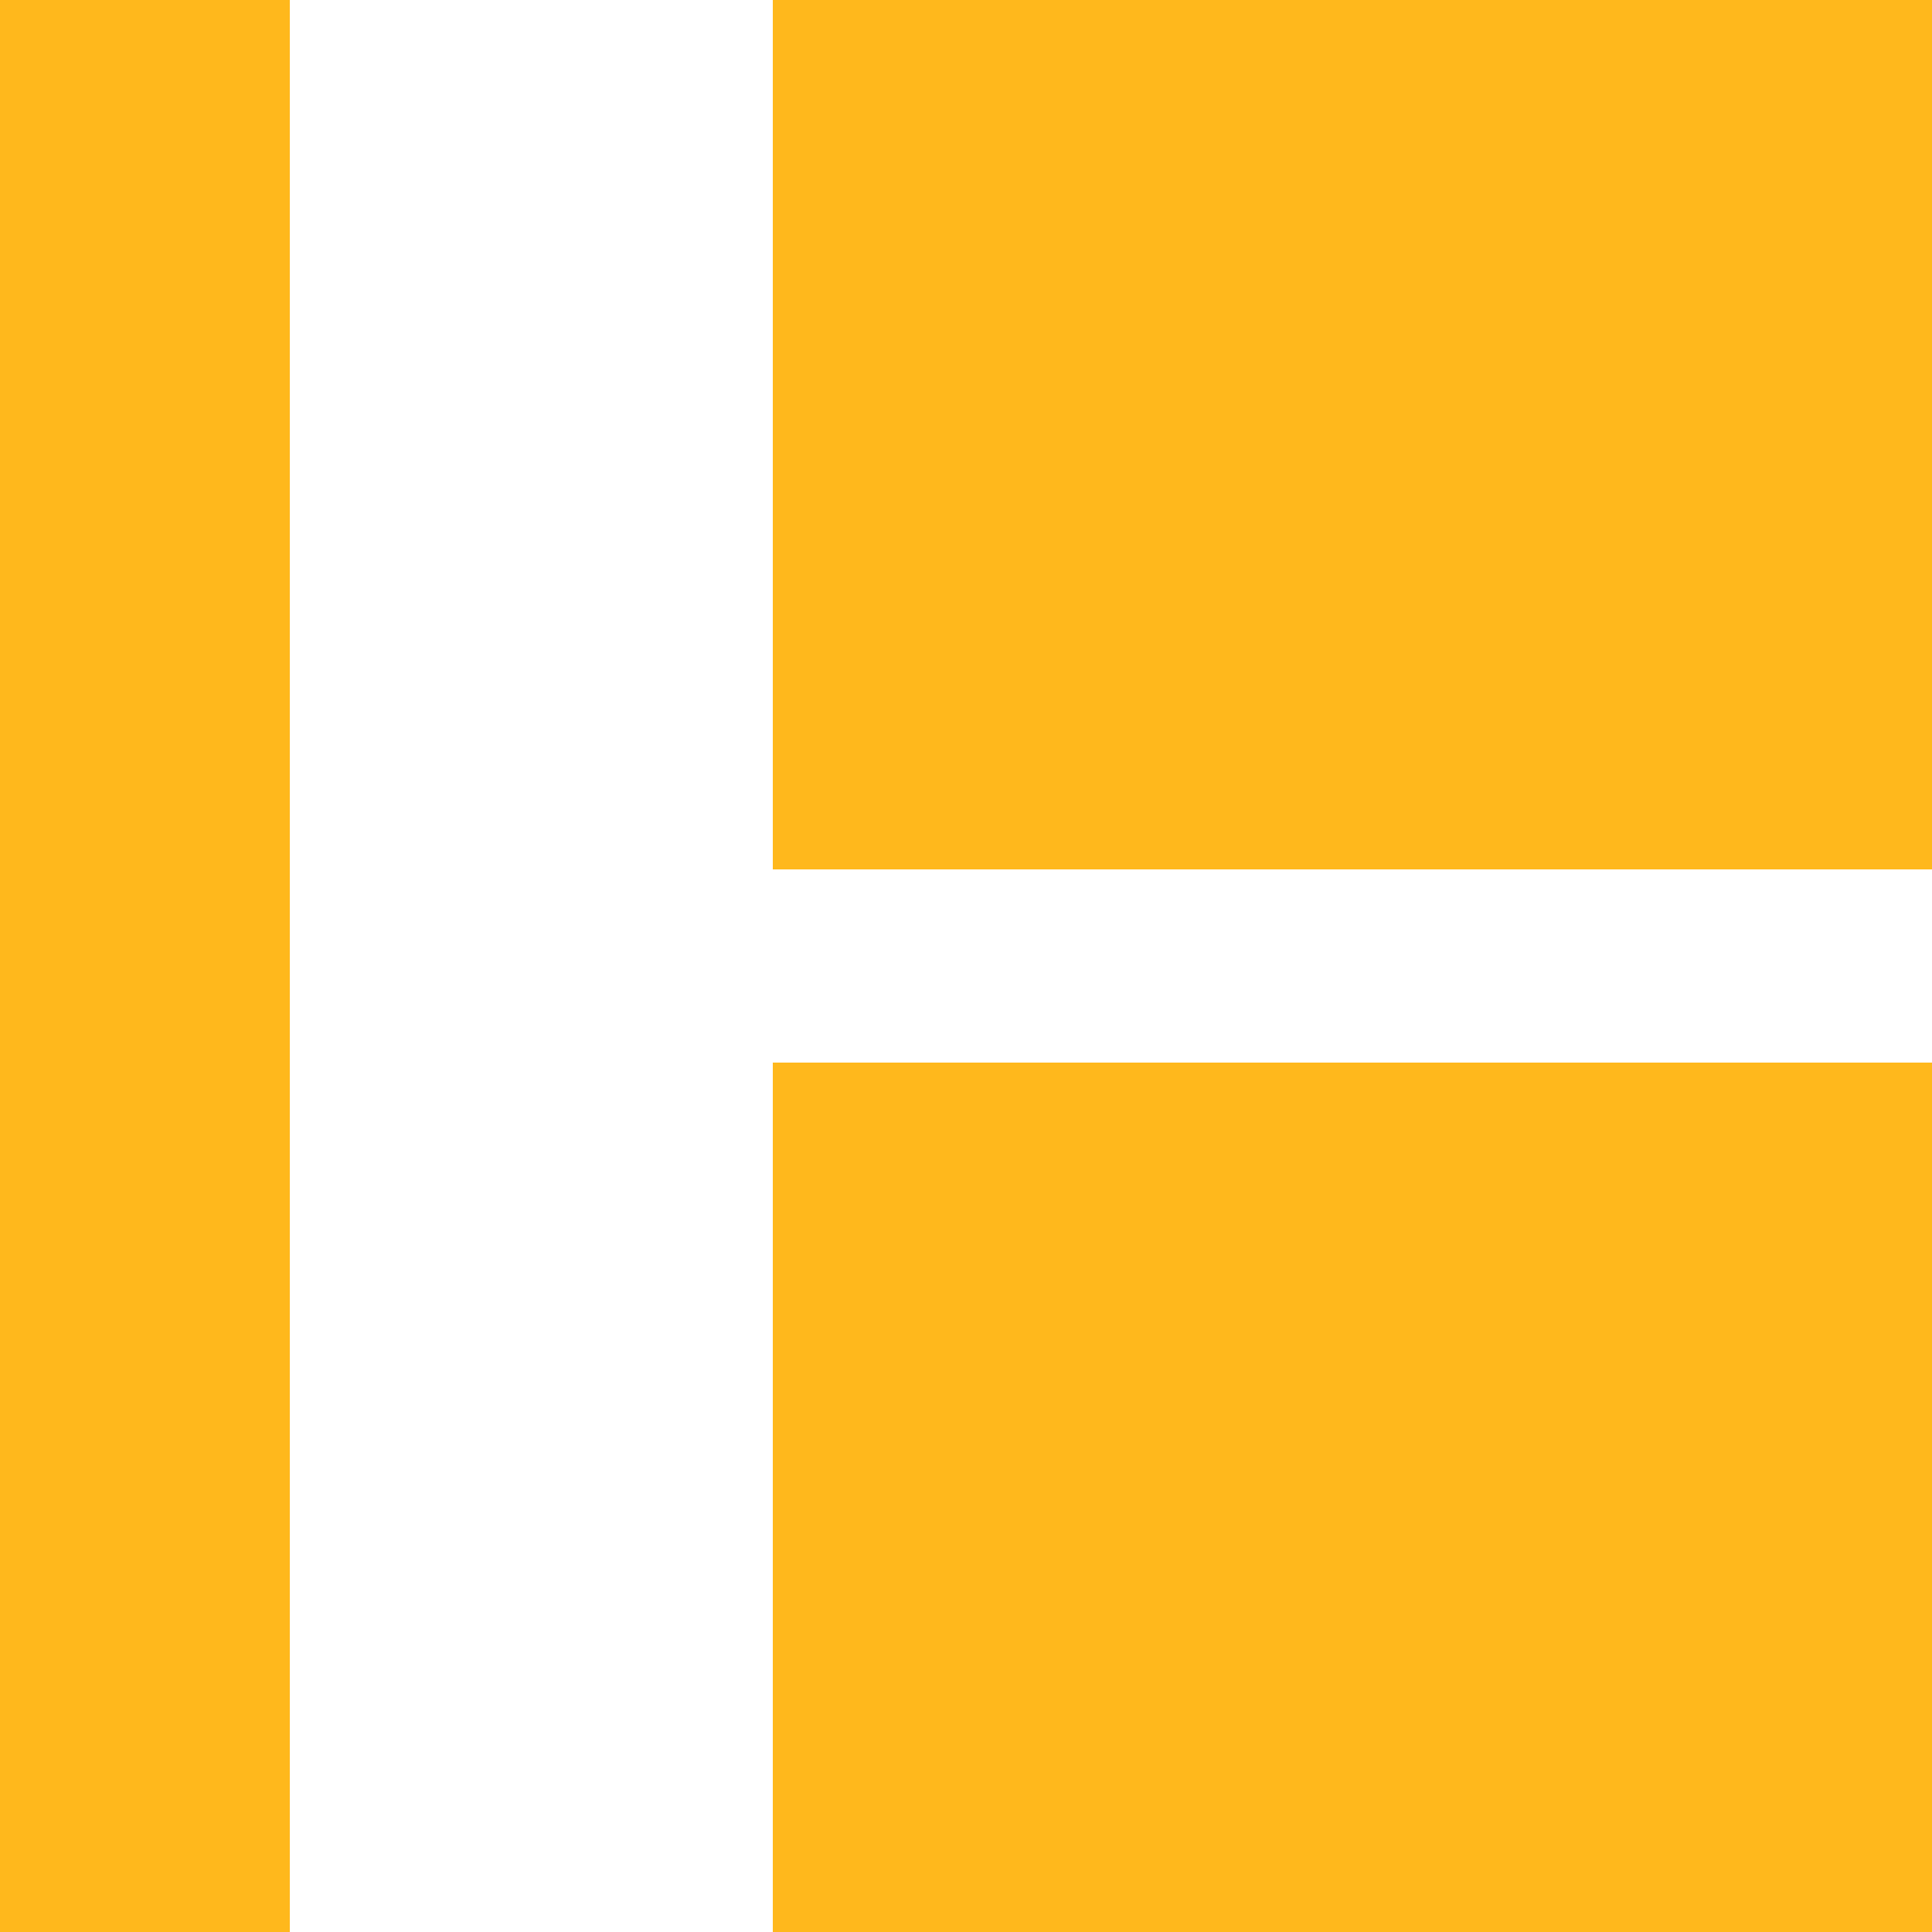
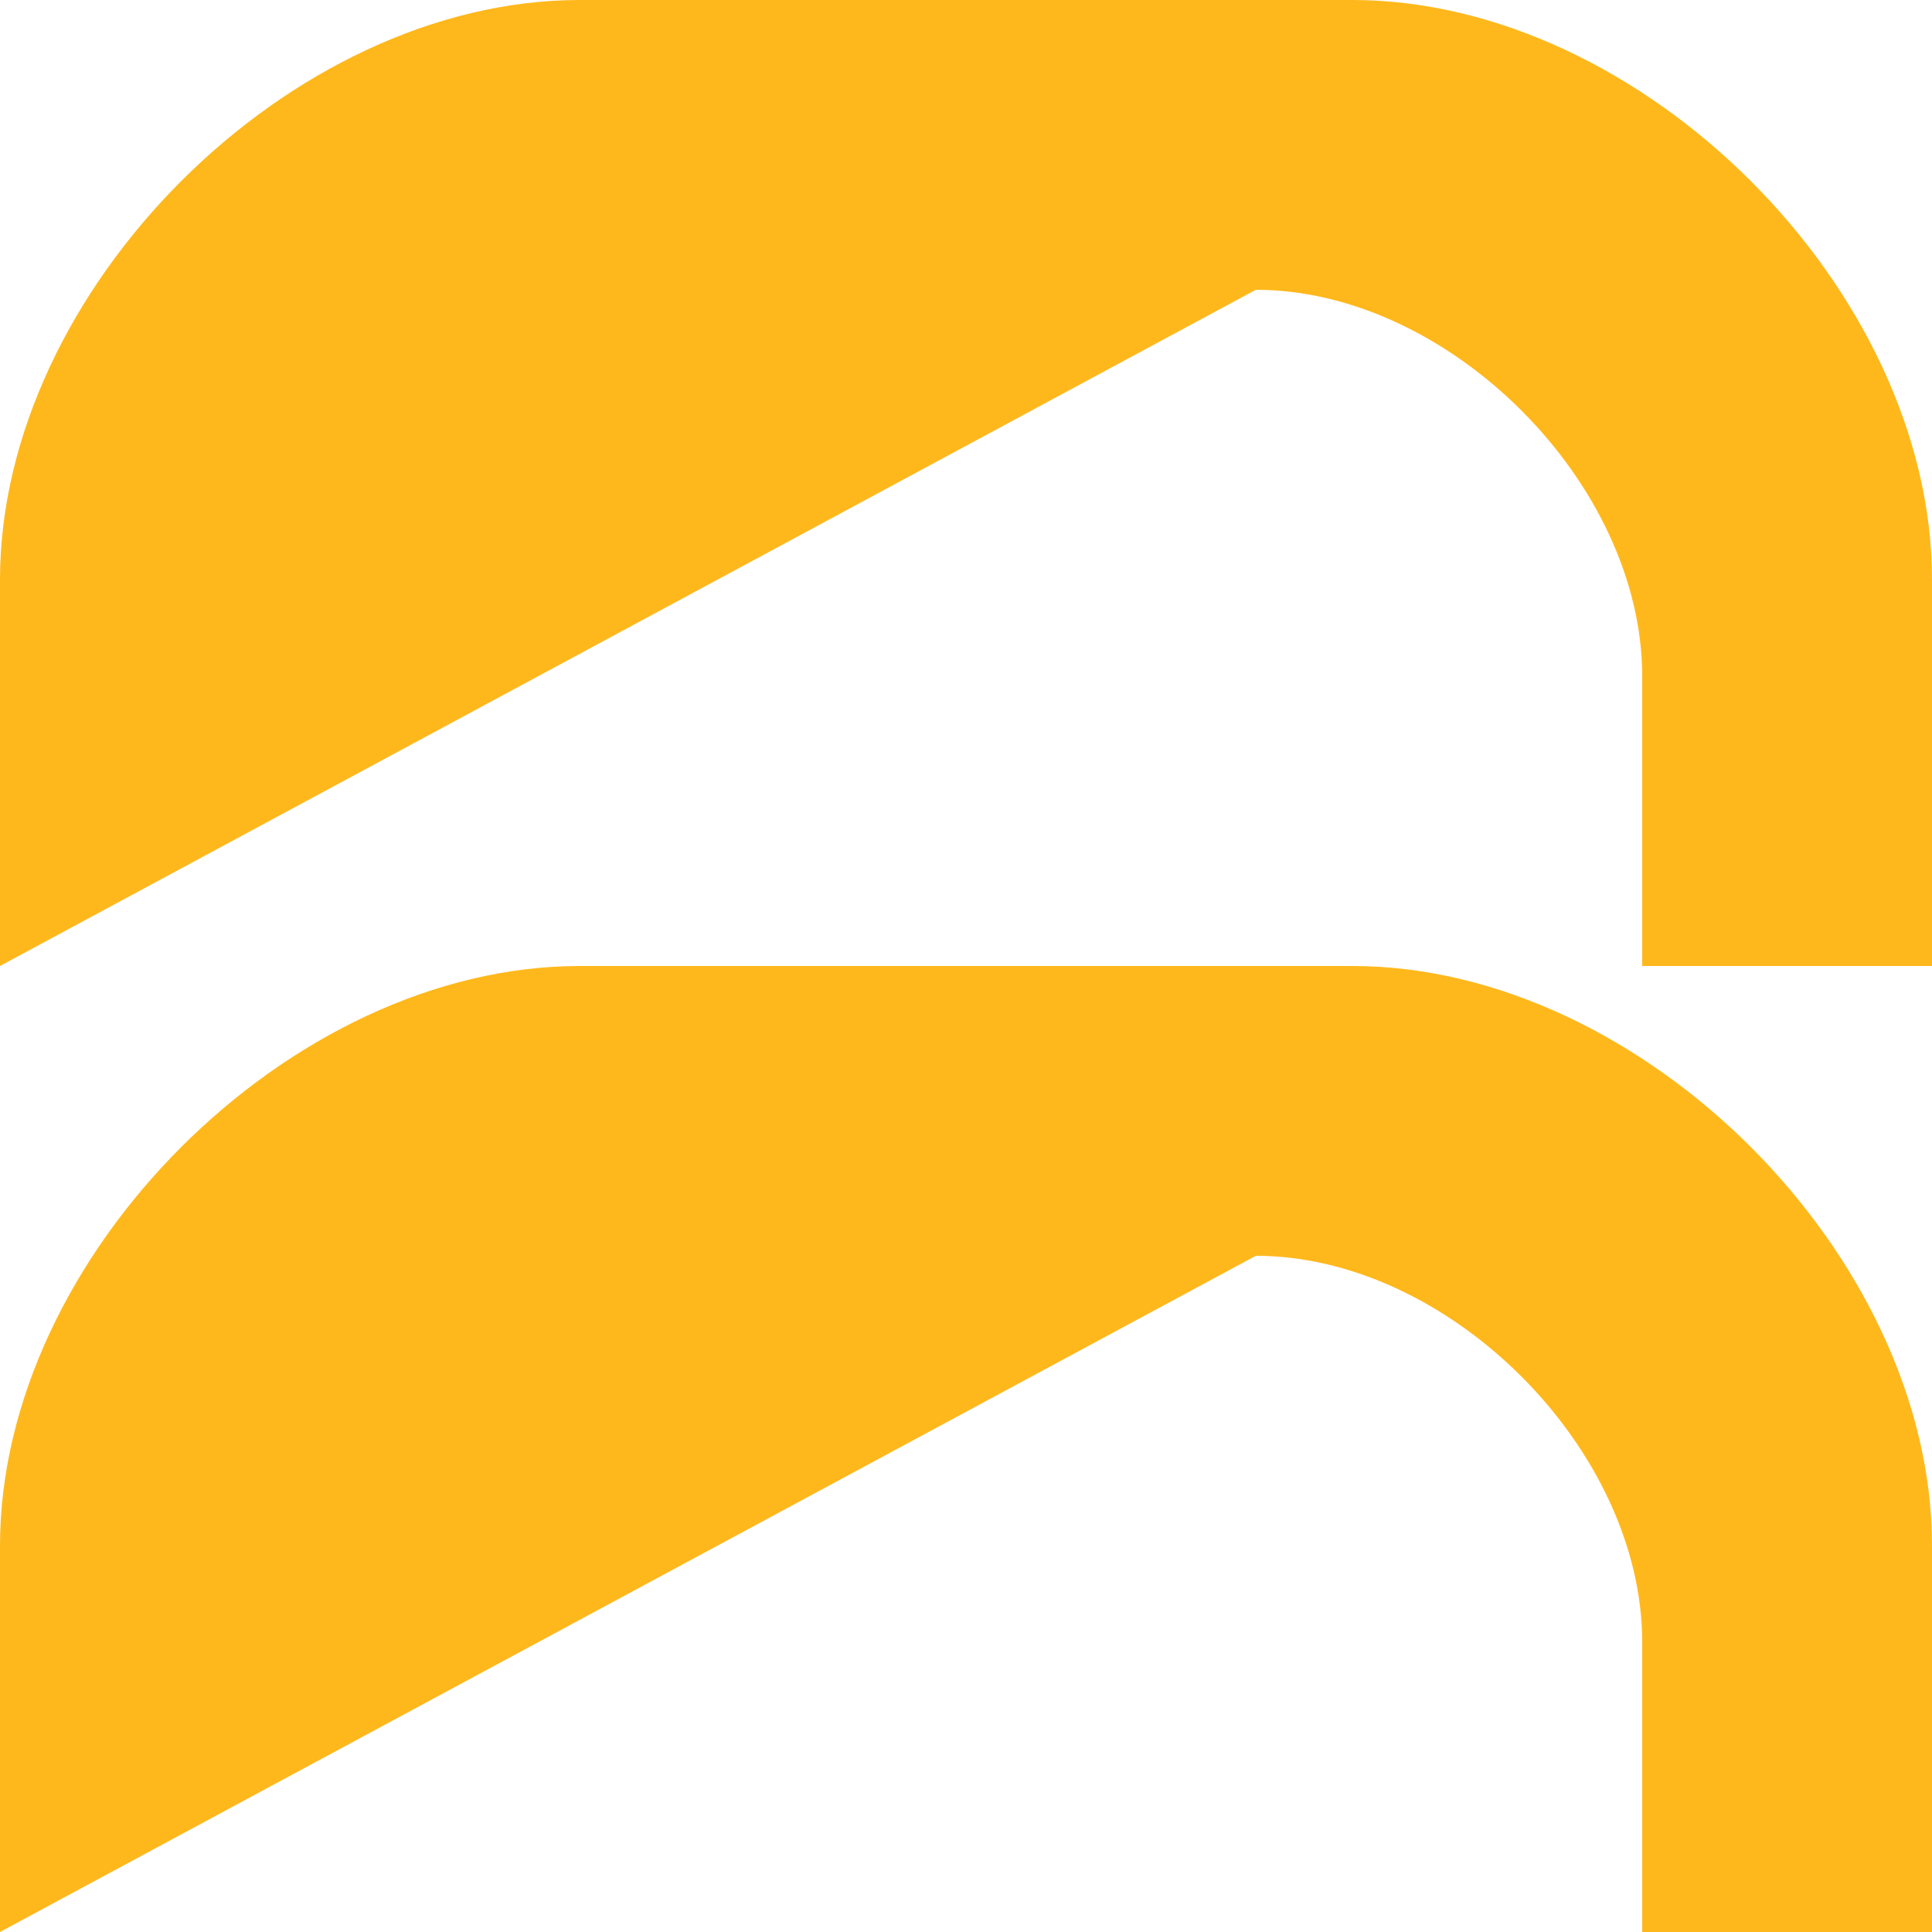
- <svg xmlns="http://www.w3.org/2000/svg" width="500" height="500" xml:space="preserve" overflow="hidden">
-   <g>
-     <rect x="0" y="0" width="75" height="500" fill="#FFB81C" />
-     <rect x="200" y="0" width="350" height="225" fill="#FFB81C" />
-     <rect x="200" y="275" width="350" height="225" fill="#FFB81C" />
-   </g>
+ <svg xmlns="http://www.w3.org/2000/svg" width="400" height="400">
+   <path d="M 0 200 v -80 c 0 -60, 60 -120, 120 -120 h 160 c 60 0, 120 60, 120 120 v 80 h -60 v -60 c 0 -40, -40 -80, -80 -80, h -120 c -40 0, -80 40, -80 80 v 60 Z" style="fill:#FFB81C;fill-opacity:1" />
+   <path d="M 0 400 v -80 c 0 -60, 60 -120, 120 -120 h 160 c 60 0, 120 60, 120 120 v 80 h -60 v -60 c 0 -40, -40 -80, -80 -80, h -120 c -40 0, -80 40, -80 80 v 60 Z" style="fill:#FFB81C;fill-opacity:1" />
</svg>
